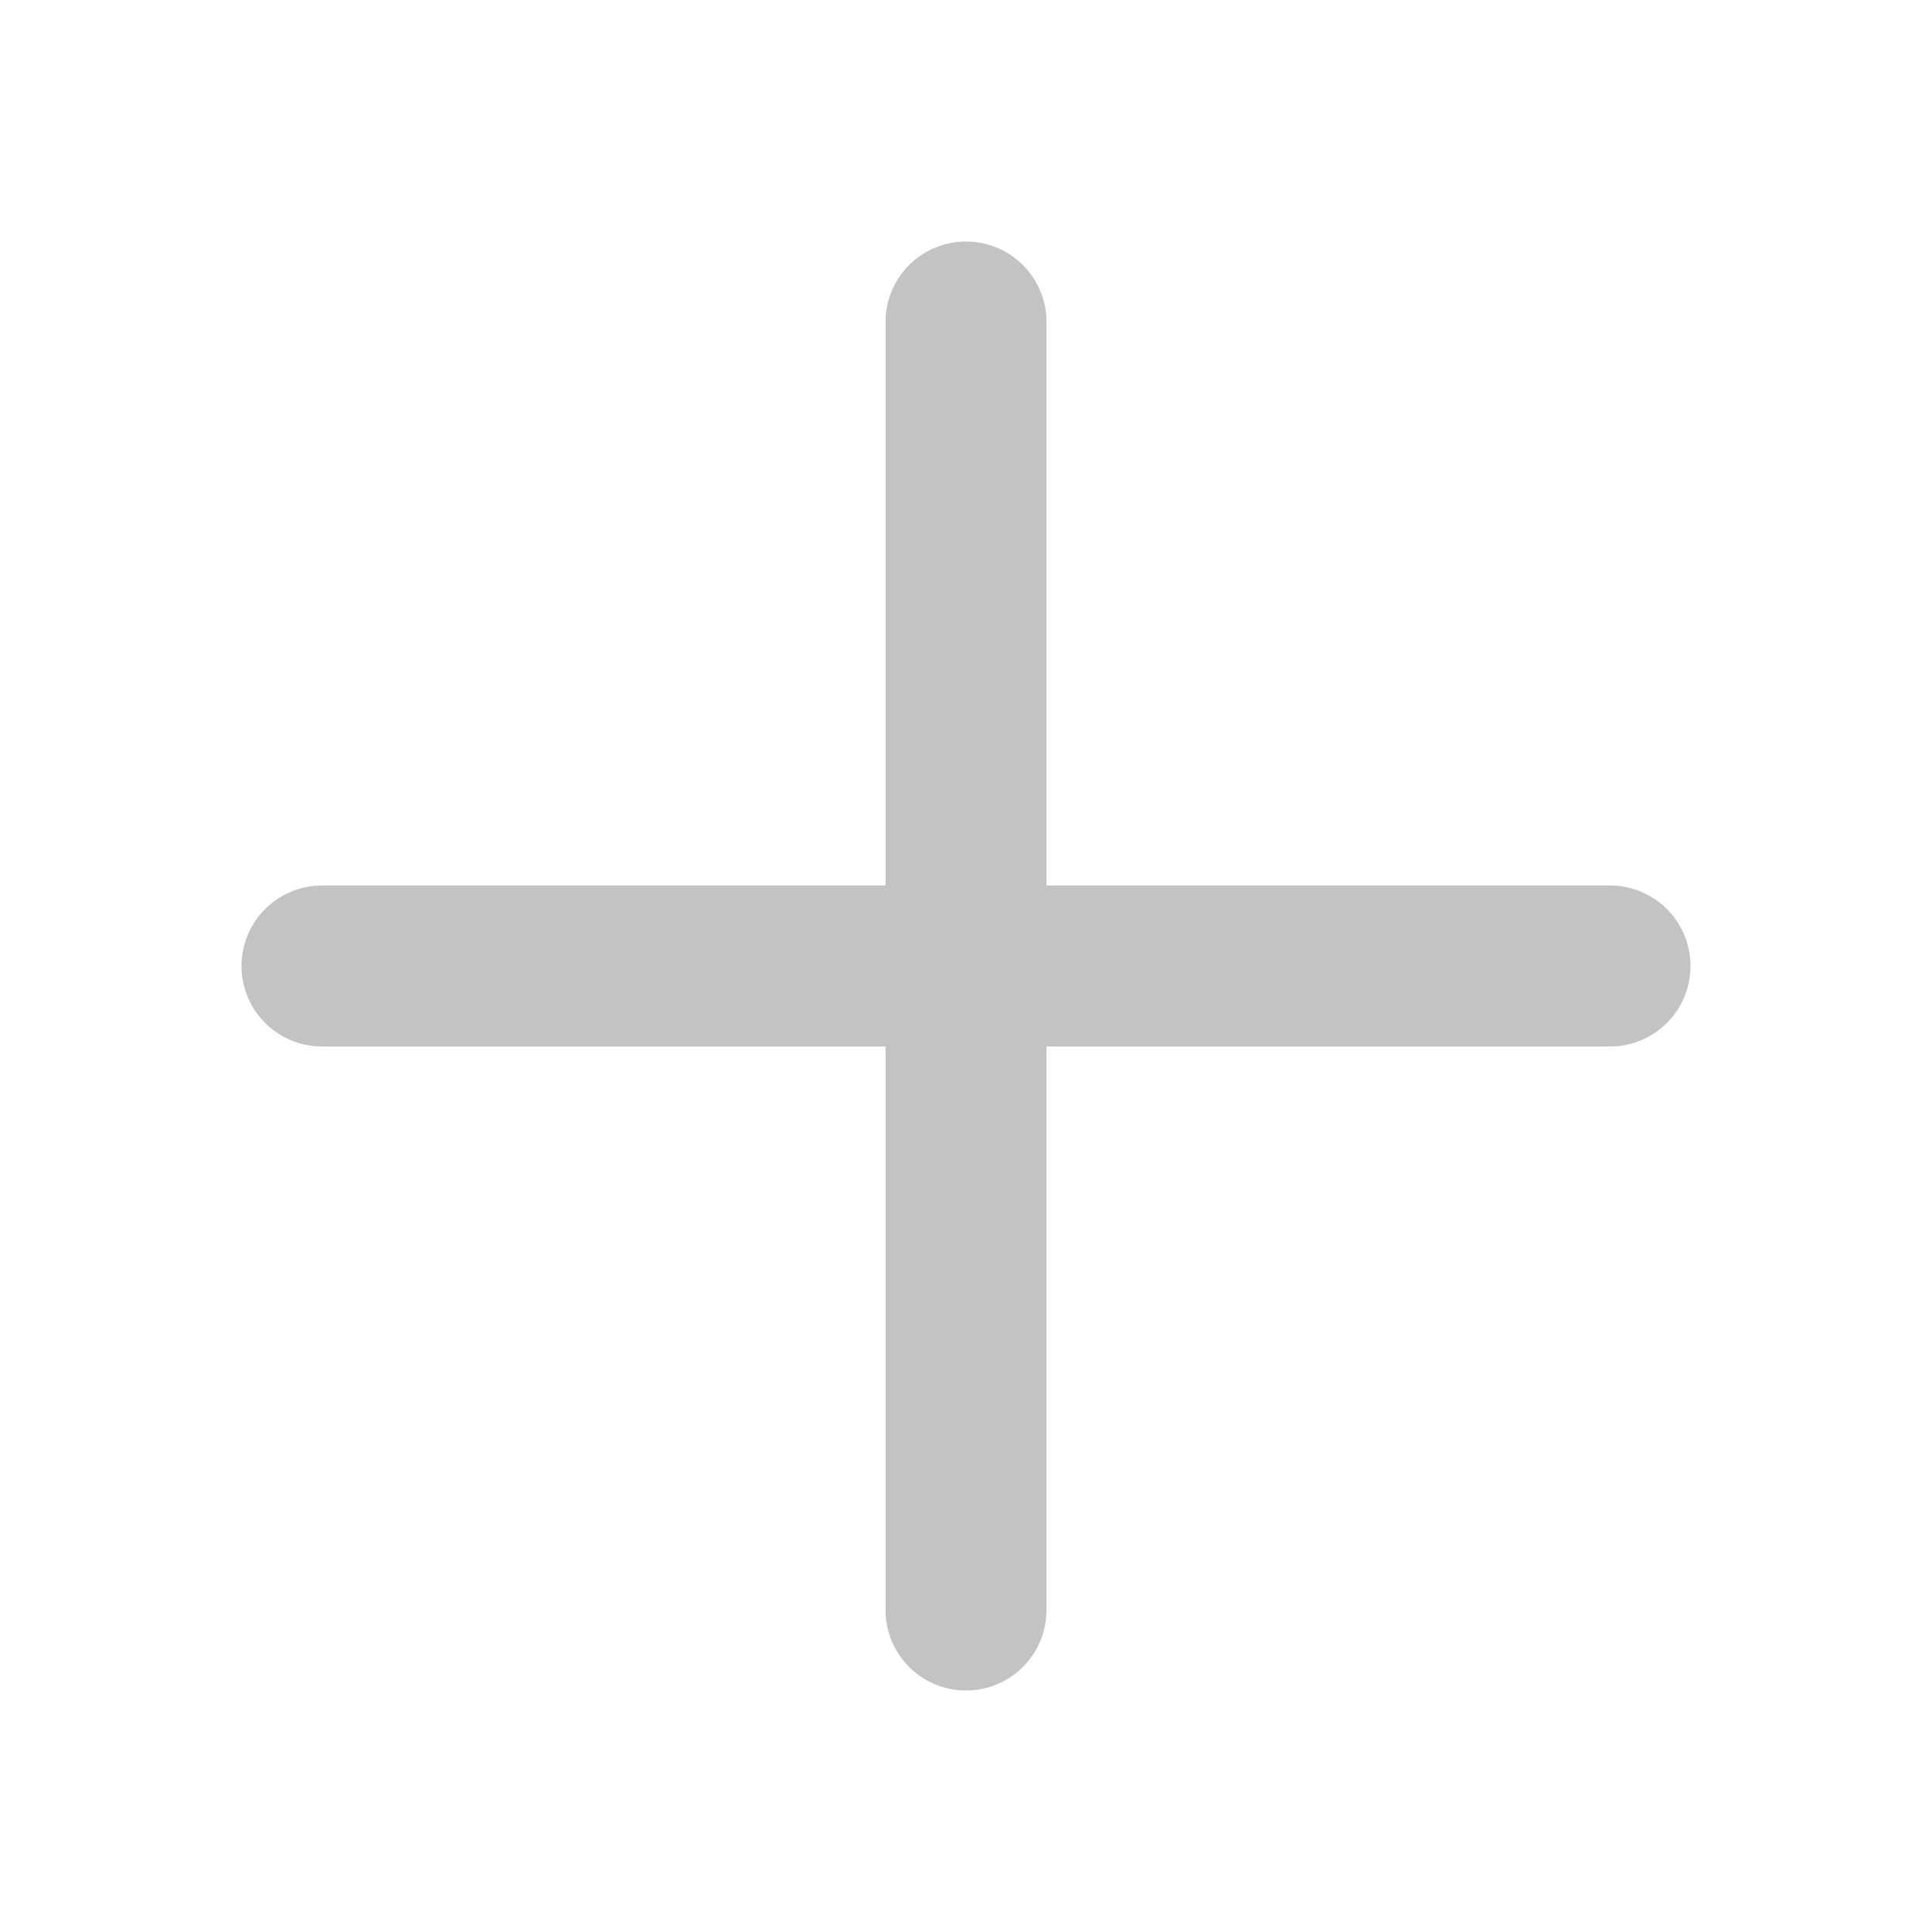
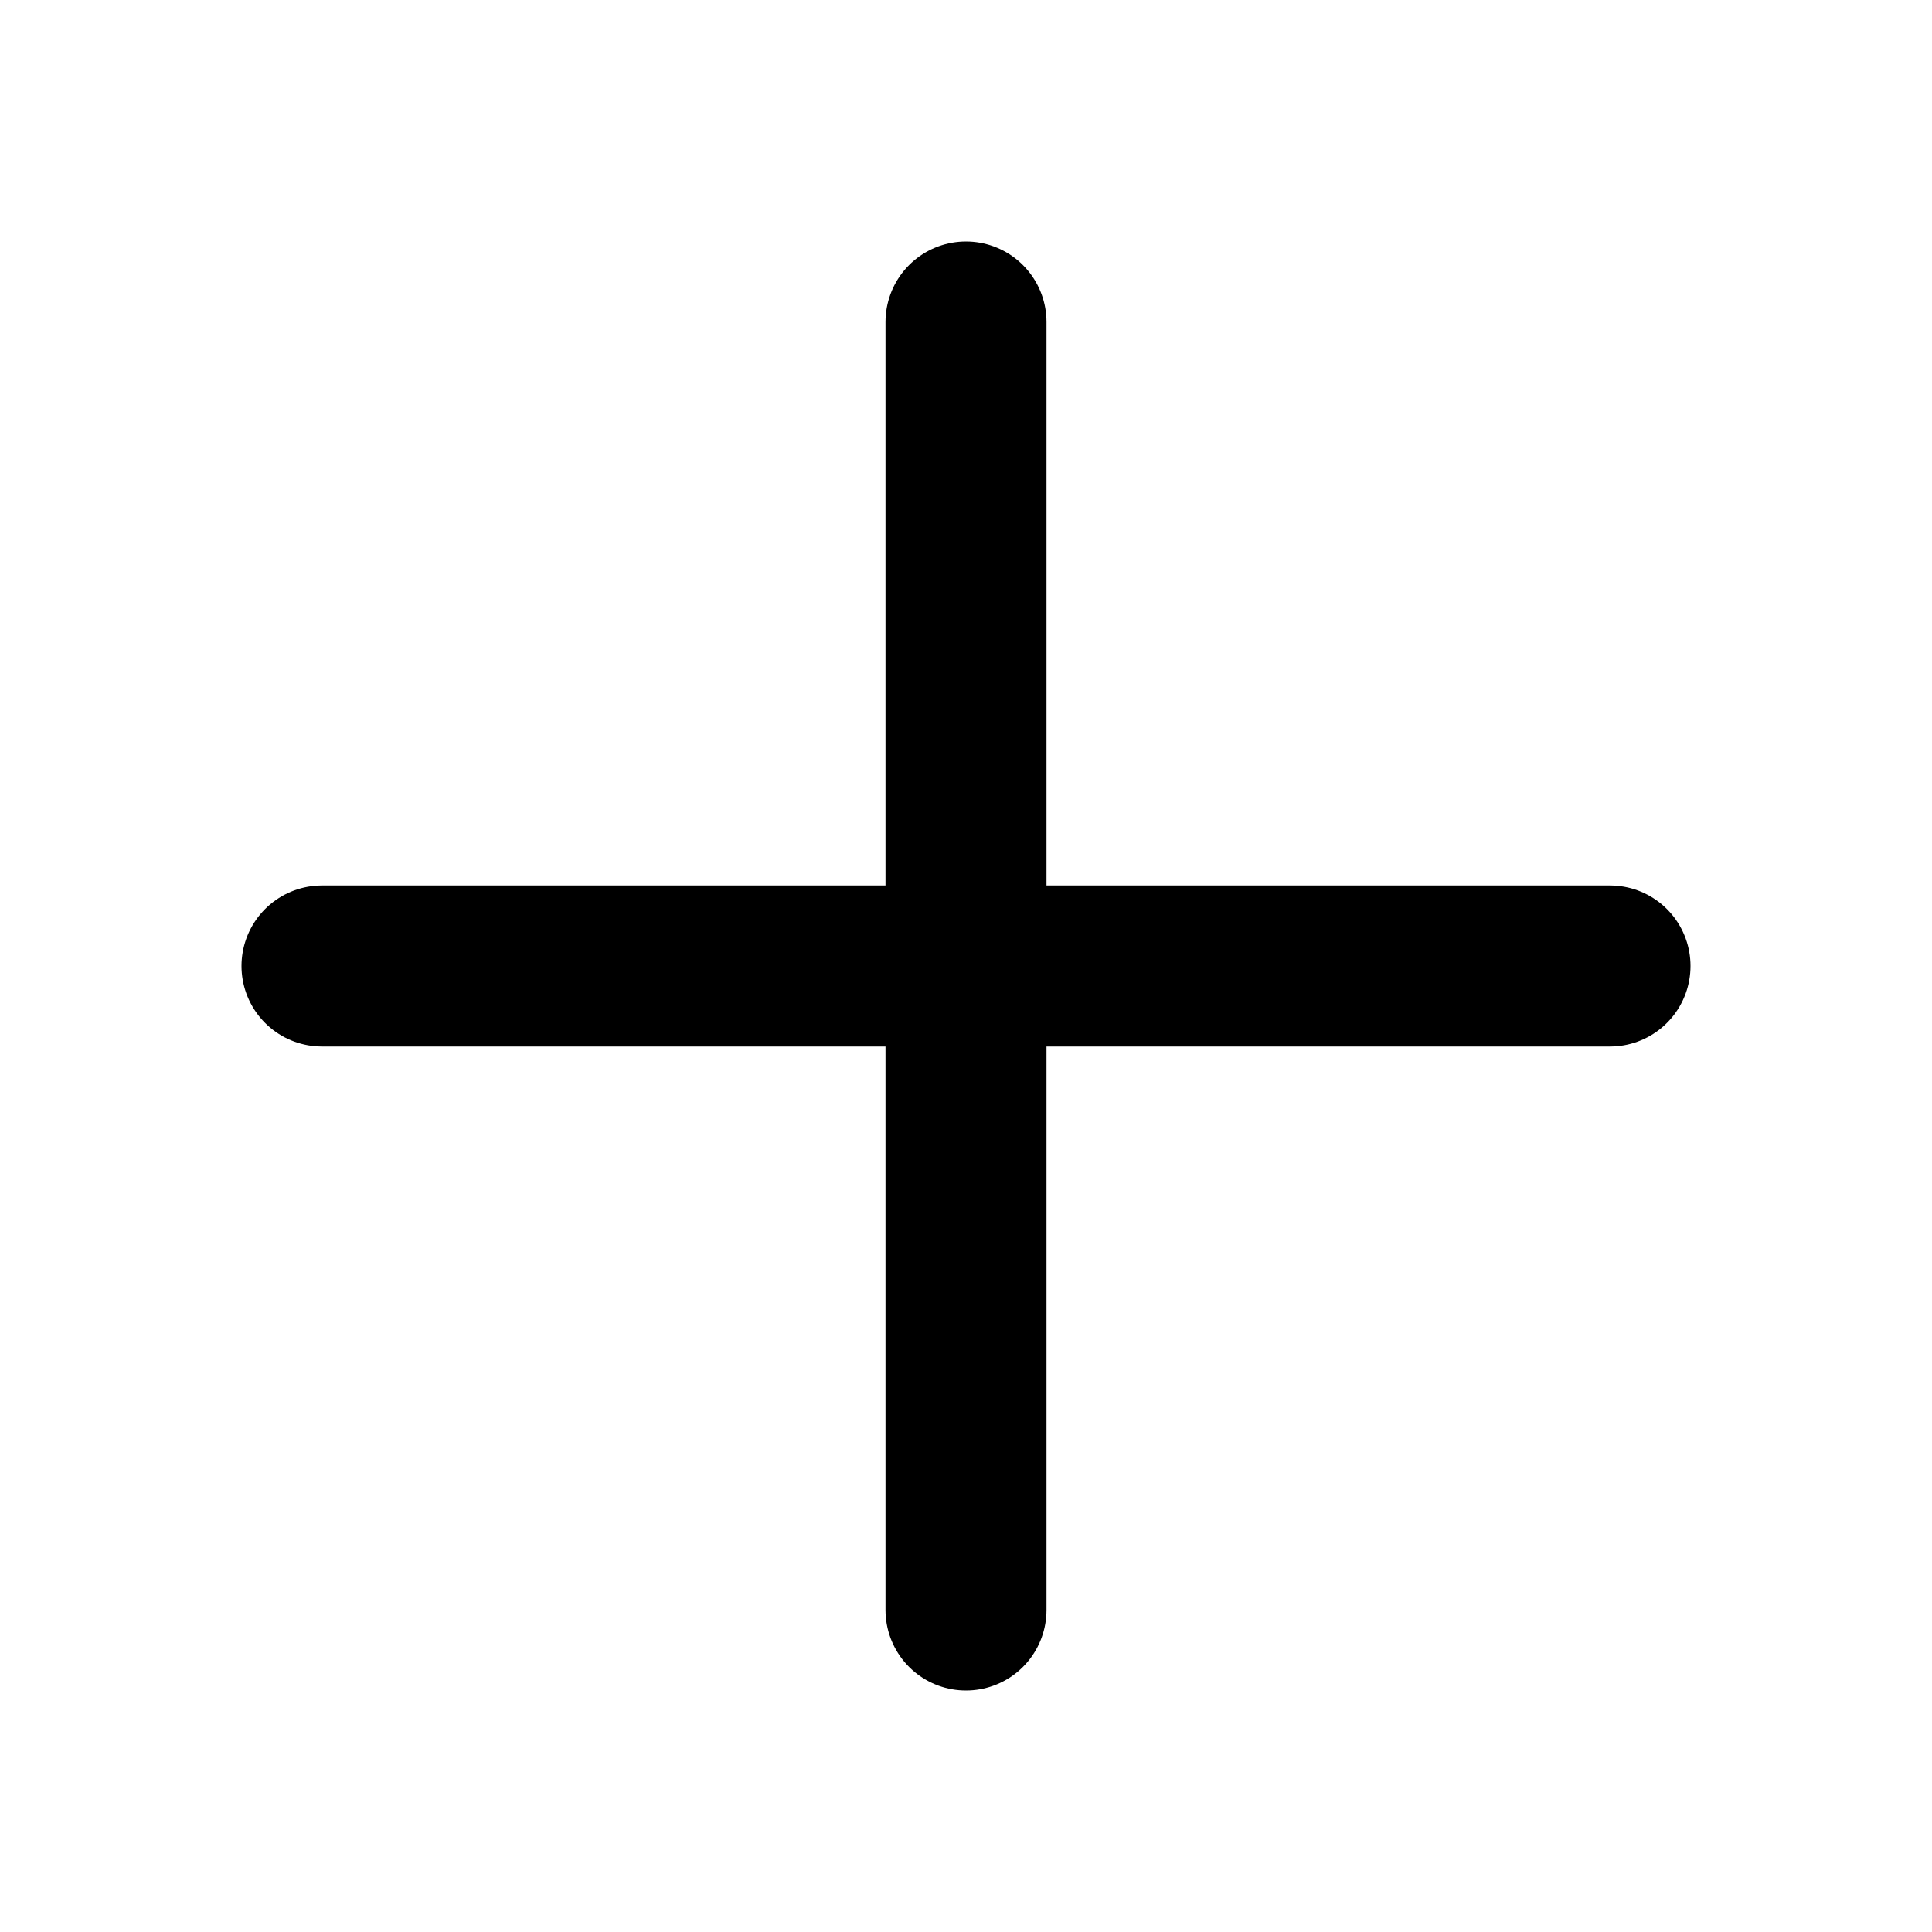
<svg xmlns="http://www.w3.org/2000/svg" width="24" height="24" viewBox="0 0 24 24" fill="none">
-   <path d="M4 12H20M12 4V20" stroke="#C3C3C3" stroke-width="2" stroke-linecap="round" stroke-linejoin="round" />
+   <path d="M4 12H20M12 4V20" stroke="currentColor" stroke-width="2" stroke-linecap="round" stroke-linejoin="round" />
</svg>
